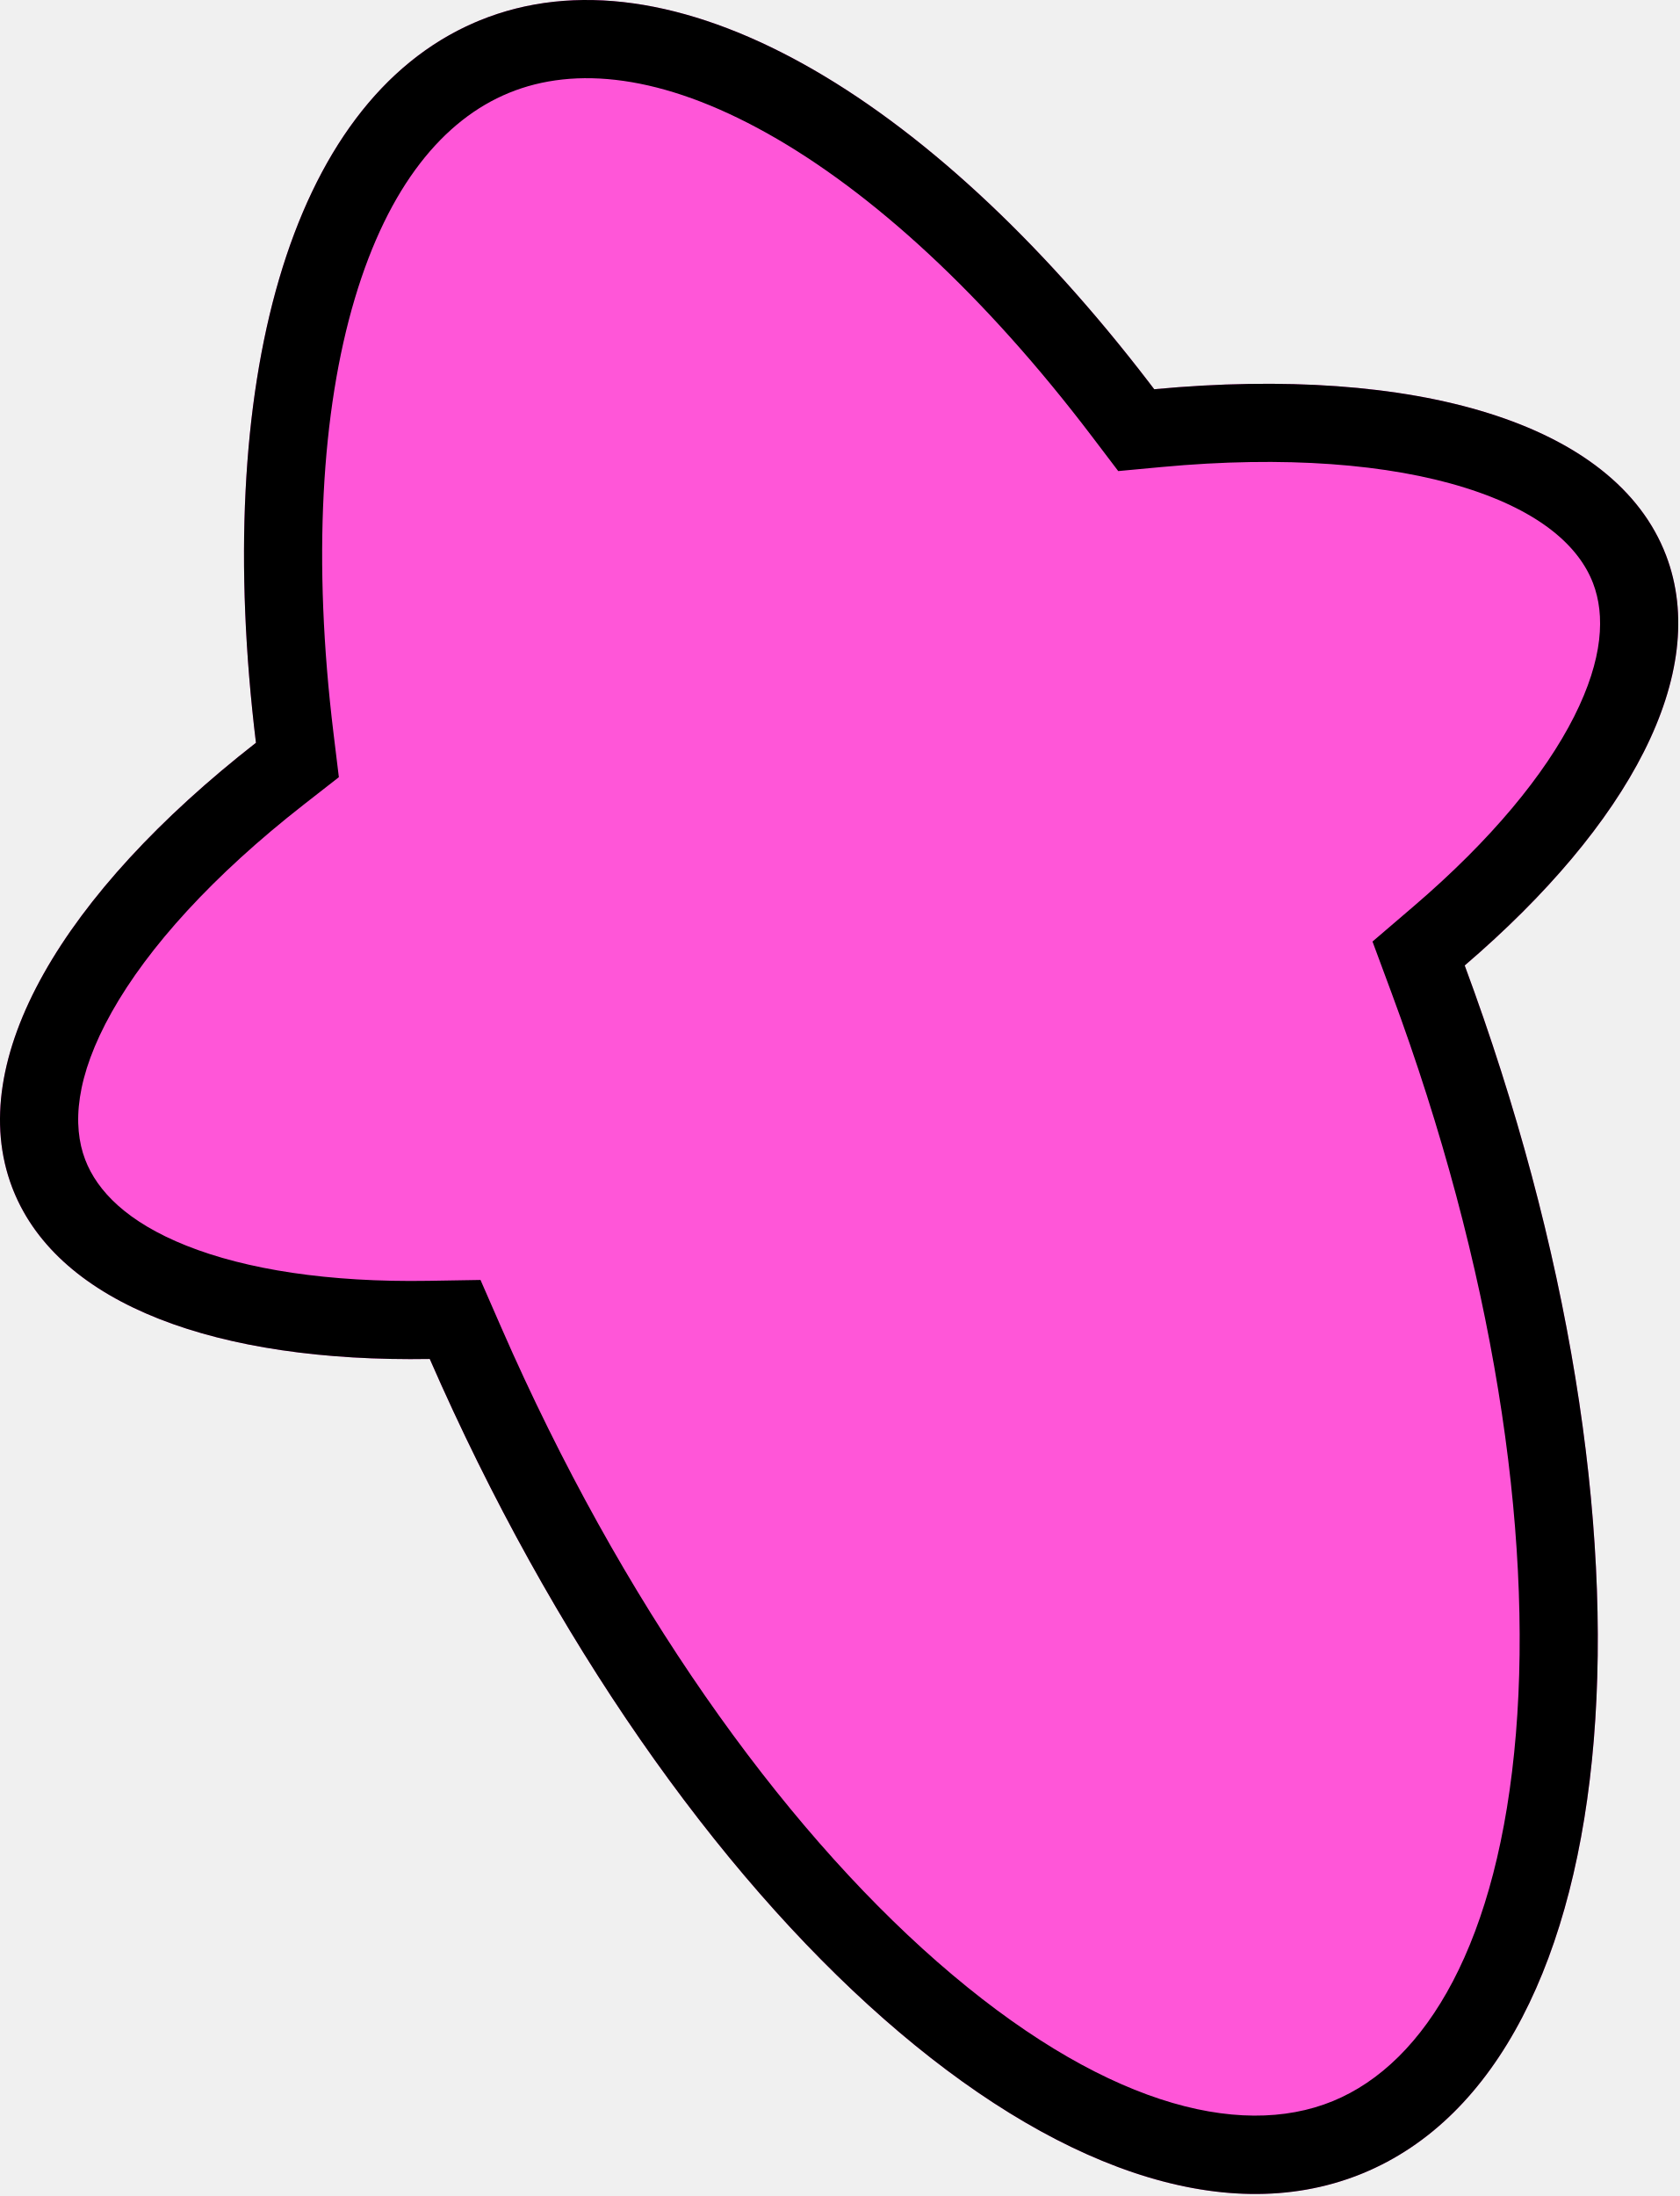
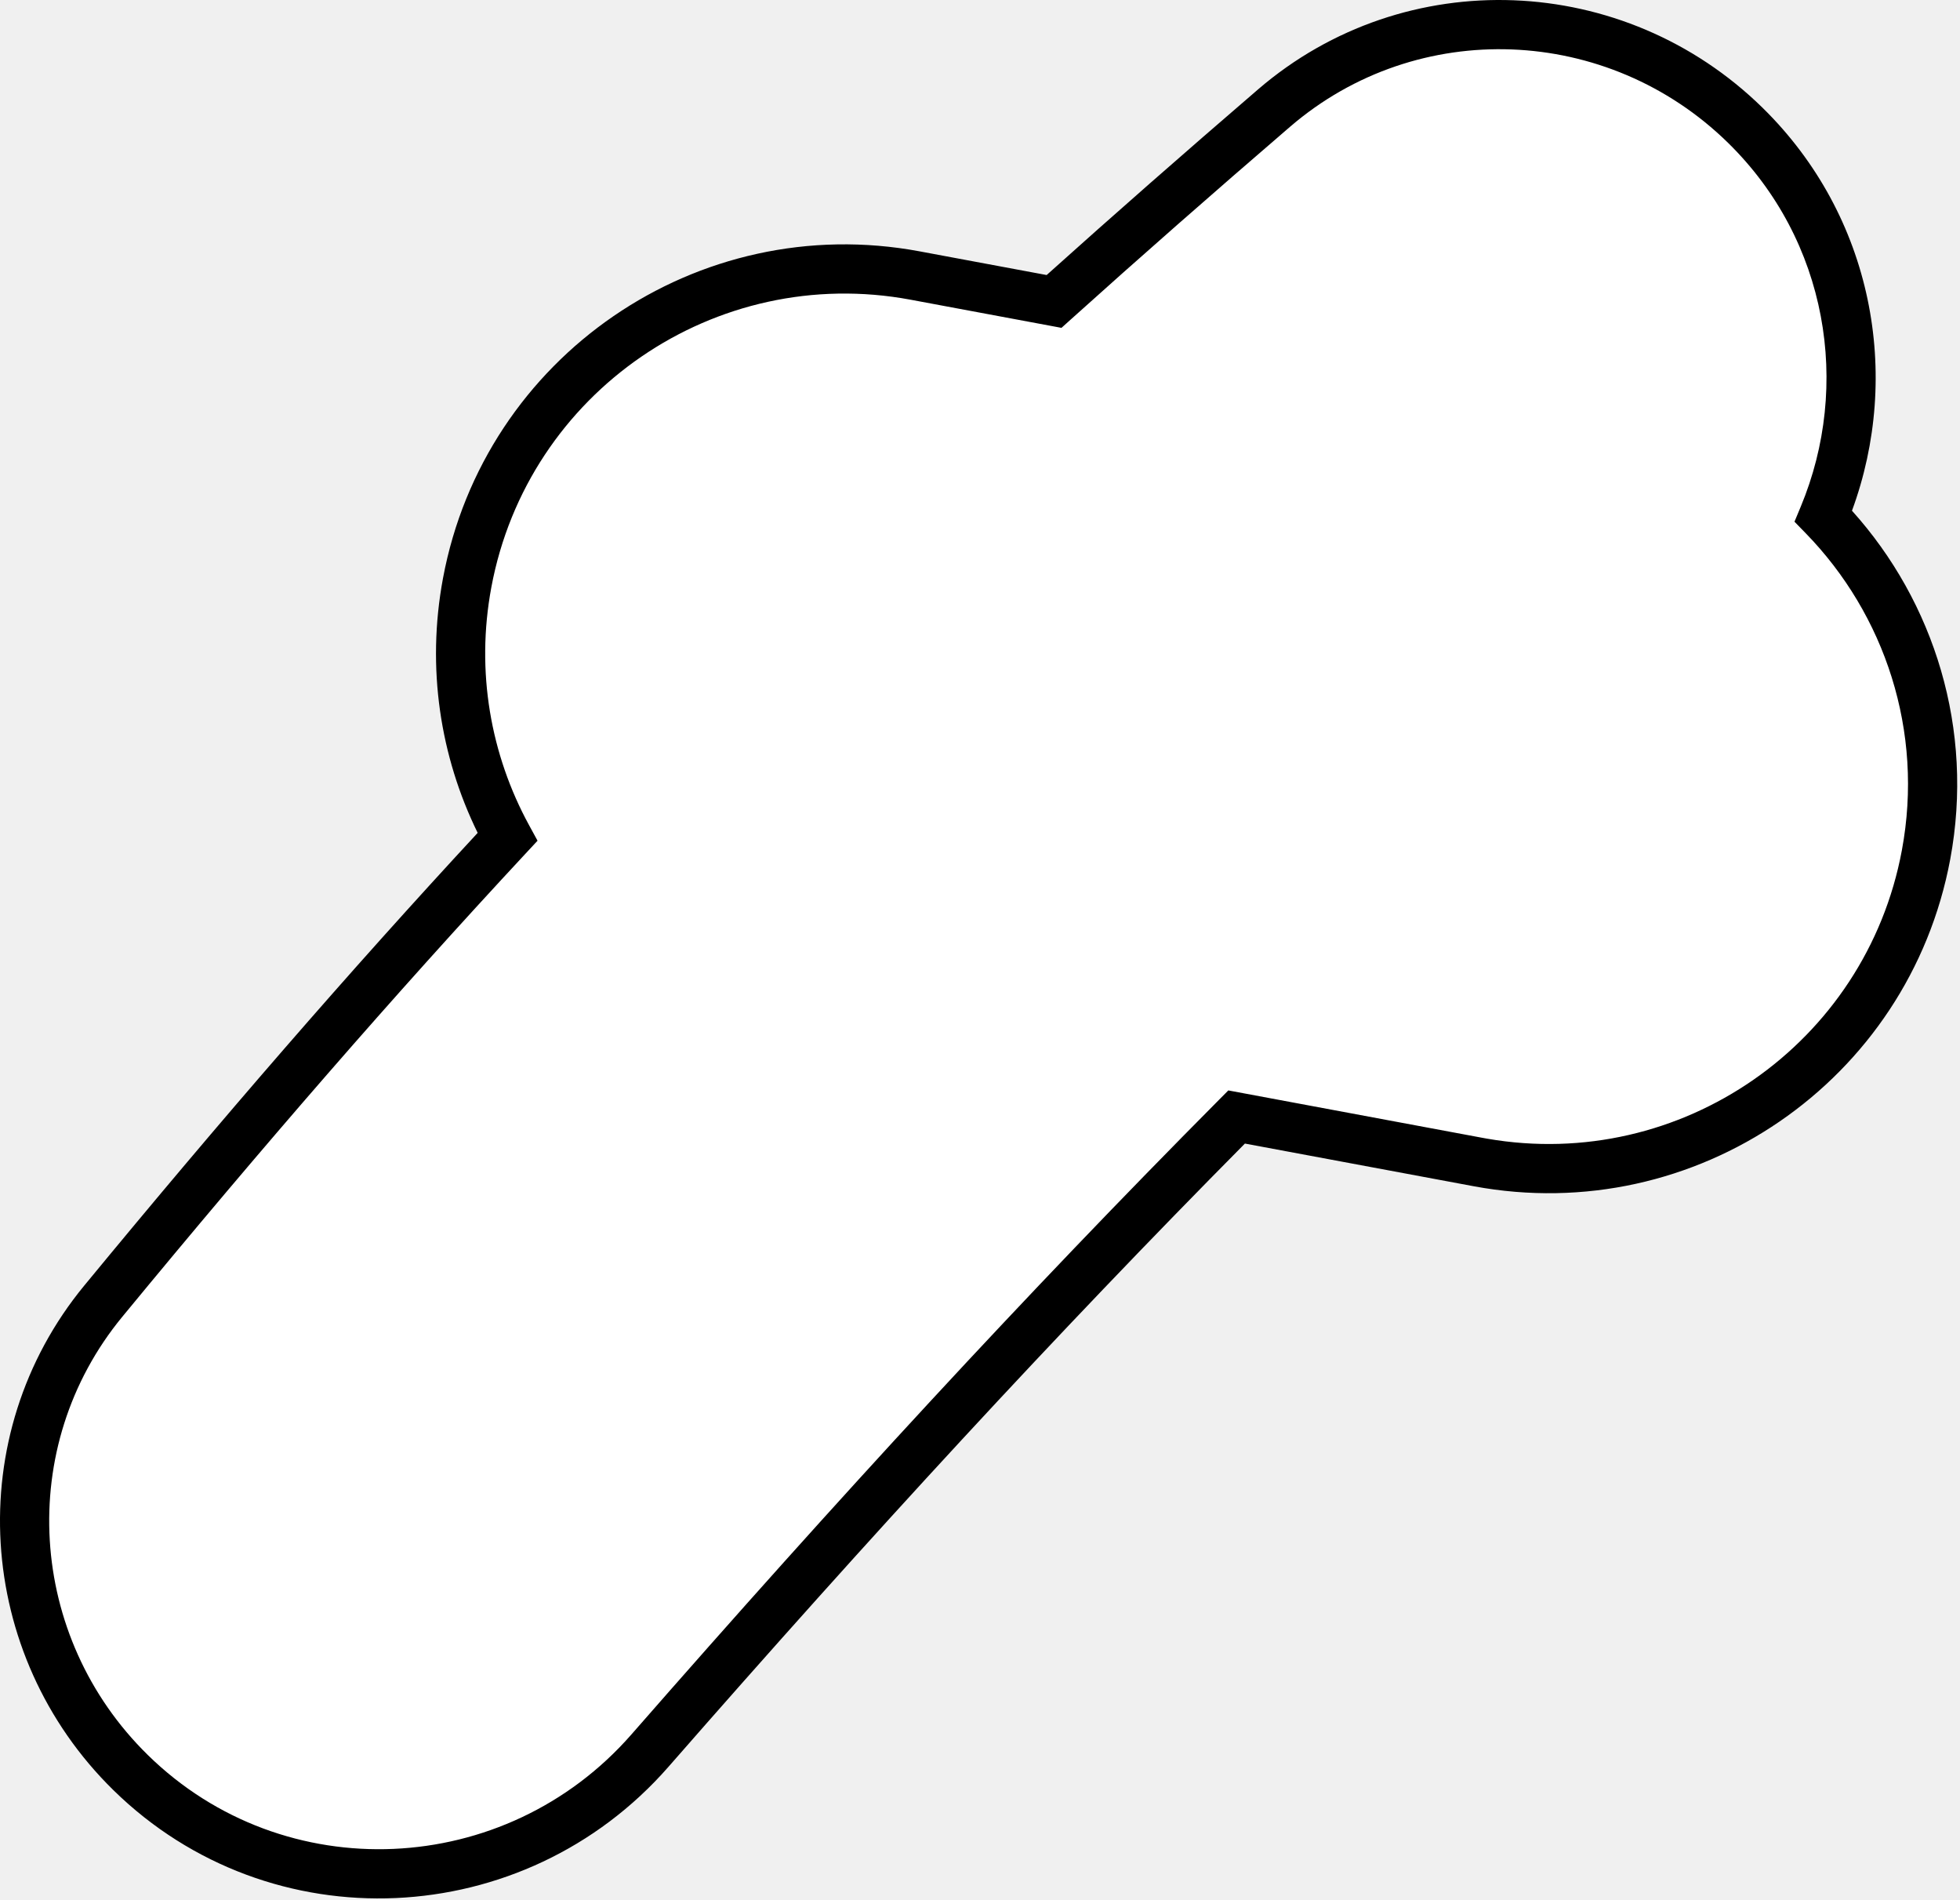
- <svg xmlns="http://www.w3.org/2000/svg" width="430" height="562" viewBox="0 0 430 562" fill="none">
-   <path d="M122.675 5.274C171.998 -14.969 238.385 24.453 295.454 99.611C361.975 93.398 413.433 108.009 426.469 142.117C437.986 172.25 417.01 211.046 374.931 247.082C428.619 391.854 418.085 527.77 348.789 556.211C278.386 585.106 173.214 492.436 110.006 347.786C55.386 348.696 14.539 333.779 3.128 303.925C-9.34 271.303 16.273 228.526 65.518 190.092C54.321 98.246 74.004 25.25 122.675 5.274Z" fill="#FF56D8" />
-   <path d="M122.675 5.274C171.613 -14.81 237.35 23.84 294.115 97.856L295.454 99.611C361.975 93.398 413.433 108.009 426.469 142.117C437.986 172.25 417.01 211.046 374.931 247.082C428.619 391.854 418.085 527.77 348.789 556.211L347.963 556.544C277.565 584.381 172.967 491.871 110.006 347.786C55.813 348.689 15.179 334.011 3.402 304.622L3.128 303.925C-9.34 271.303 16.273 228.526 65.518 190.092C54.408 98.964 73.699 26.391 121.54 5.752L122.675 5.274ZM196.398 34.123C169.505 19.083 147.217 16.82 130.269 23.776C113.542 30.642 99.428 47.538 90.813 76.444C82.229 105.246 79.989 143.52 85.371 187.671L86.741 198.898L77.824 205.858C54.505 224.058 37.907 242.452 28.617 258.985C19.285 275.591 18.462 288.022 21.811 296.784C24.884 304.824 32.567 312.764 47.758 318.808C62.992 324.87 84.021 328.216 109.673 327.789L122.997 327.566L128.333 339.777C159.045 410.06 199.576 466.753 239.873 502.029C281.278 538.274 316.941 547.662 341.196 537.708C365.058 527.914 383.644 497.064 388.047 443.628C392.337 391.568 382.261 324.367 356.179 254.036L351.33 240.962L361.922 231.891C381.704 214.951 395.445 198.24 402.942 183.378C410.423 168.546 410.888 157.37 407.788 149.258C404.289 140.106 394.685 130.979 375.044 124.831C355.567 118.734 328.923 116.572 297.314 119.524L286.246 120.558L279.526 111.706C252.074 75.552 223.173 49.097 196.398 34.123Z" fill="black" />
+ <svg xmlns="http://www.w3.org/2000/svg" width="518" height="502" viewBox="0 0 518 502" fill="none">
+   <path d="M336.72 28.554C373.008 -2.664 427.103 -0.377 461.263 33.112C489.633 60.926 496.208 102.065 481.905 136.391C504.144 159.228 515.311 192.158 509.023 225.876C498.747 280.983 445.743 317.325 390.637 307.049L326.817 295.148C275.576 346.745 226.858 399.587 171.775 462.568C136.06 503.405 73.28 506.378 34.517 468.376C0.326 434.855 -3.159 380.788 27.305 343.801C64.74 298.351 99.385 258.482 134.115 221.148C123.318 201.359 119.011 177.867 123.466 153.979C133.742 98.872 186.745 62.529 241.852 72.805L278.569 79.651C297.031 63.037 316.32 46.104 336.72 28.554Z" fill="white" />
+   <path d="M332.481 23.627C371.38 -9.837 429.293 -7.334 465.814 28.471C495.103 57.186 502.644 99.13 489.452 134.946C511.168 159.063 521.827 192.678 515.414 227.068C504.48 285.704 448.082 324.373 389.446 313.439L329.012 302.169C278.772 352.876 230.815 404.937 176.669 466.848C138.541 510.444 71.447 513.684 29.968 473.018C-6.575 437.192 -10.369 379.319 22.289 339.669C58.672 295.495 92.449 256.555 126.243 220.074C116.363 199.929 112.649 176.535 117.077 152.788C128.011 94.152 184.409 55.481 243.045 66.416L276.613 72.674C294.389 56.712 312.928 40.448 332.481 23.627ZM456.713 37.755C424.916 6.581 374.637 4.51 340.96 33.482C320.591 51.005 301.339 67.906 282.918 84.484L280.533 86.63L240.662 79.195C189.084 69.577 139.474 103.593 129.856 155.17C125.686 177.534 129.716 199.511 139.822 218.035L142.065 222.146L138.875 225.575C104.251 262.796 69.693 302.565 32.324 347.934C4.053 382.258 7.23 432.52 39.069 463.735C75.115 499.073 133.582 496.367 166.884 458.29C222.034 395.231 270.847 342.285 322.206 290.568L324.629 288.128L391.829 300.66L393.037 300.877C444.179 309.745 493.092 275.86 502.635 224.685C508.519 193.132 498.077 162.315 477.249 140.926L474.256 137.852L475.906 133.891C489.243 101.882 483.082 63.607 456.713 37.755Z" fill="black" />
</svg>
